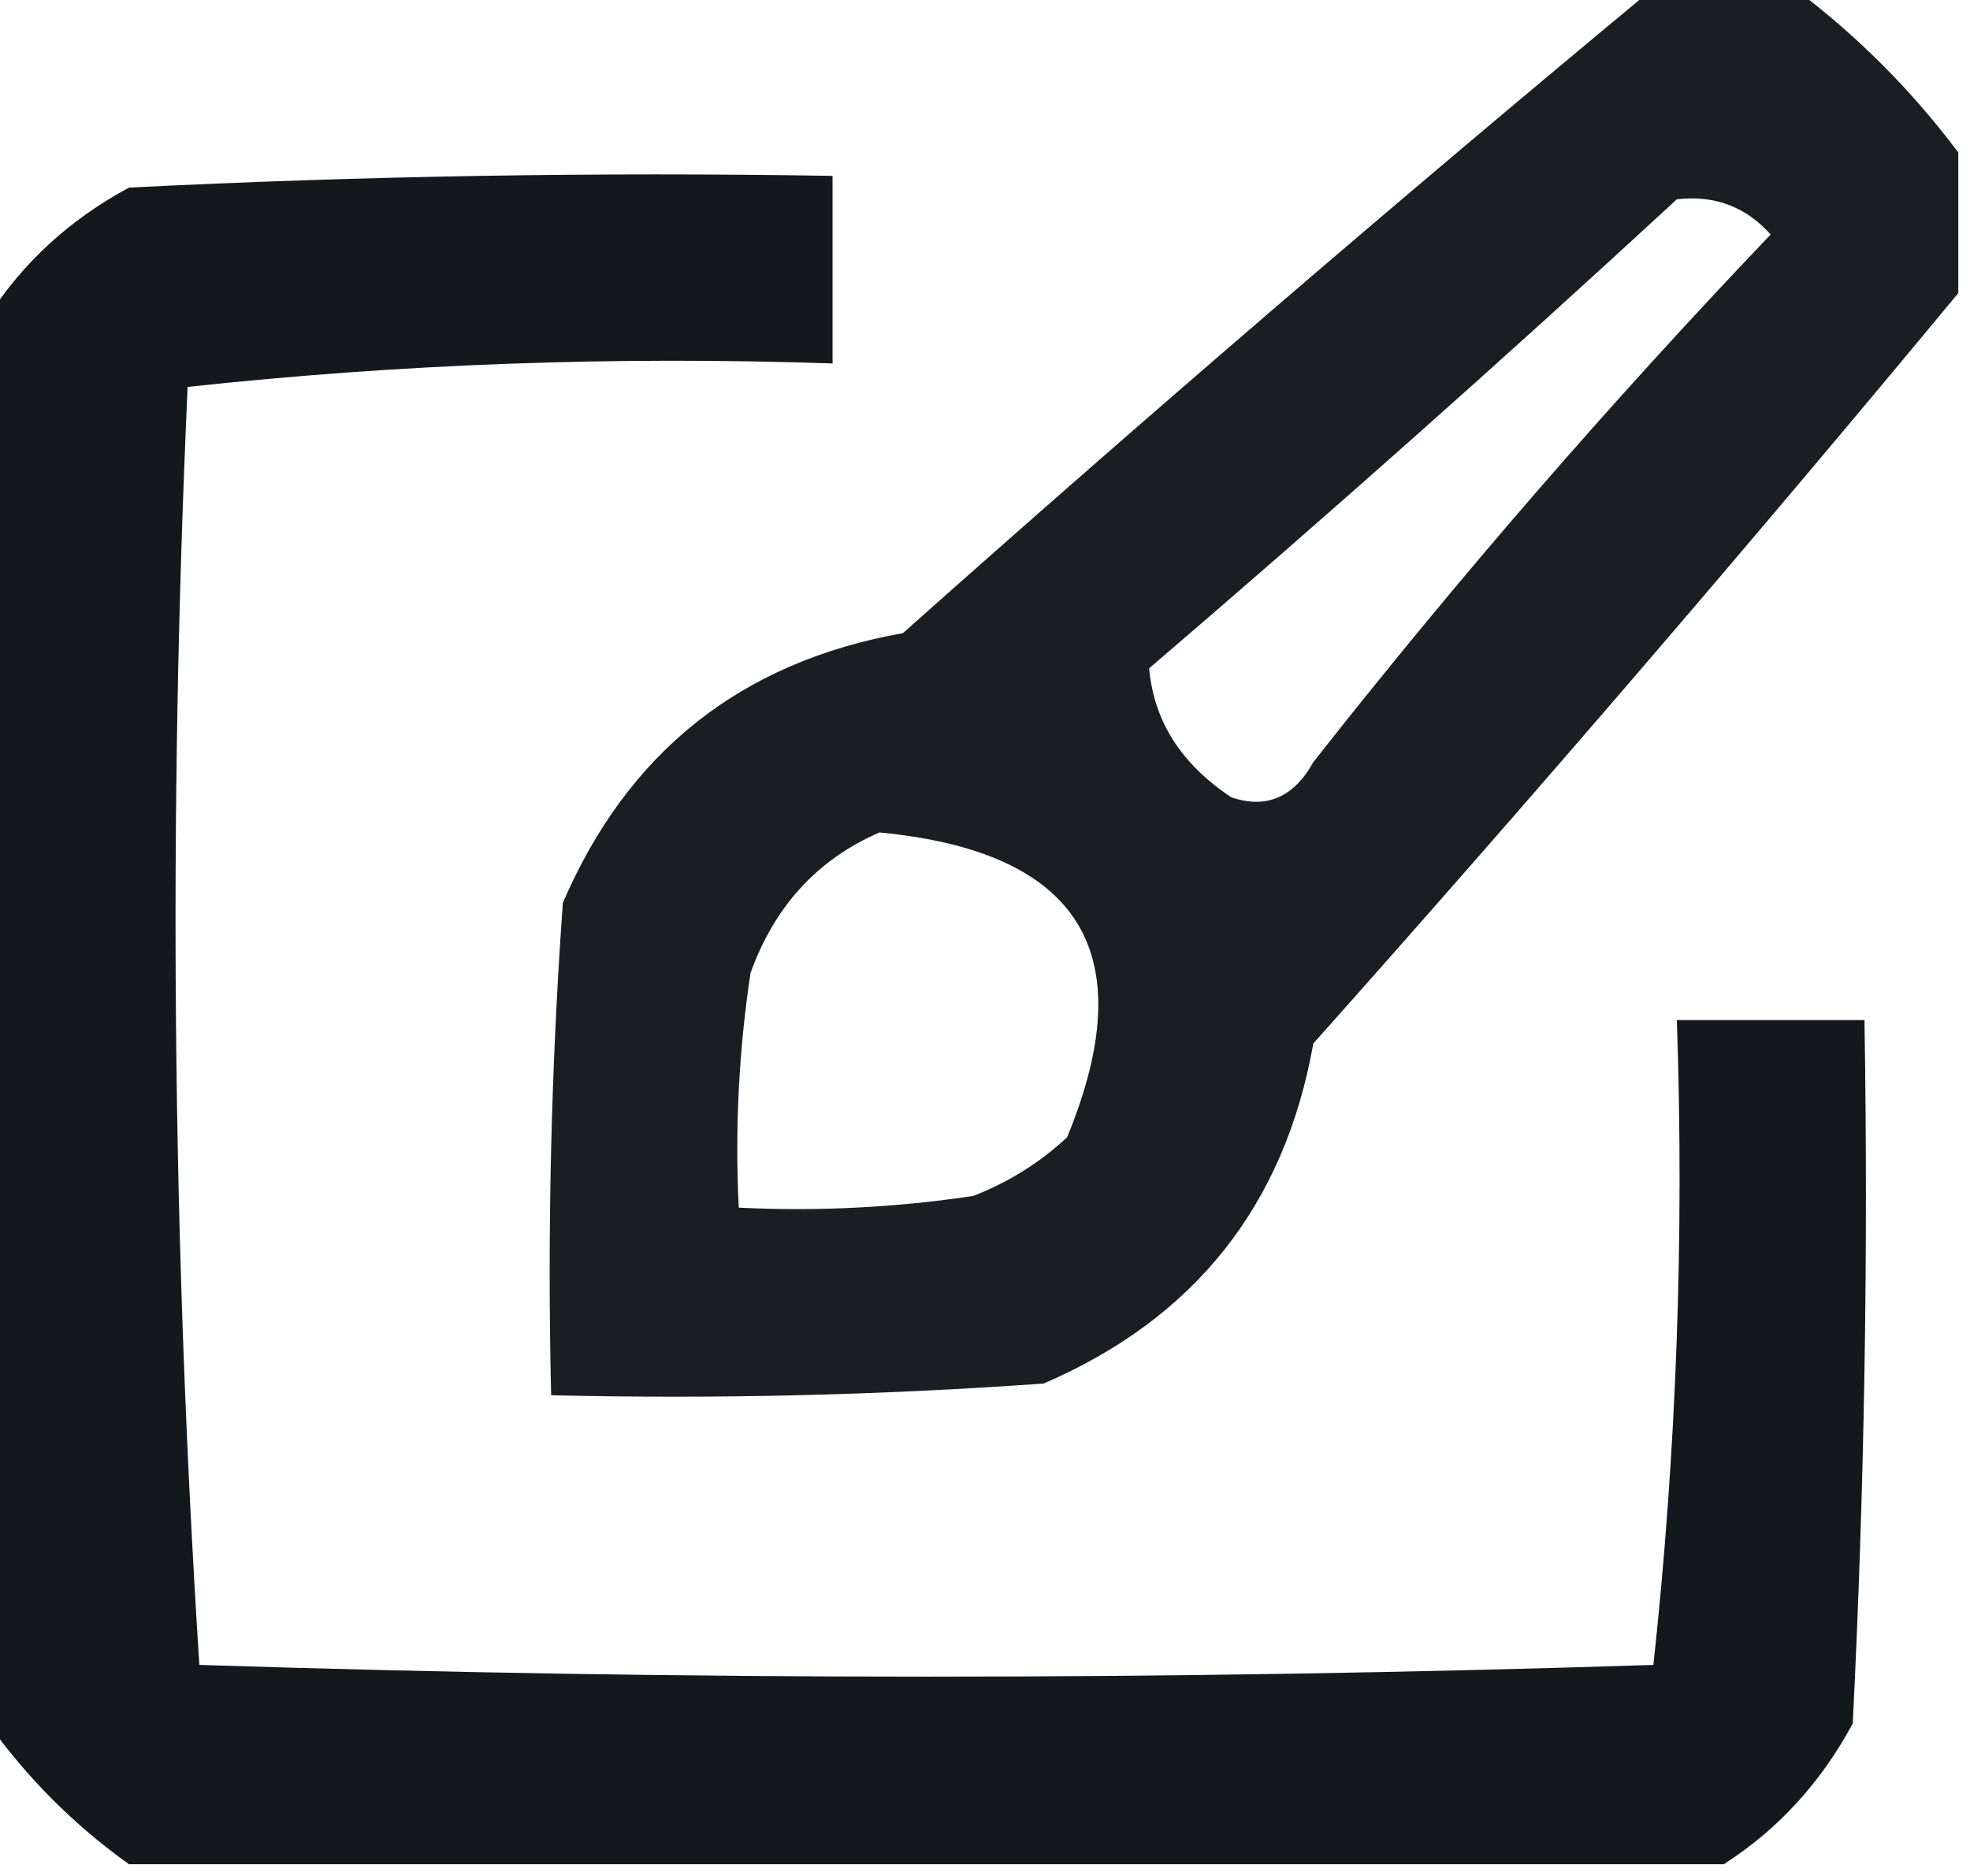
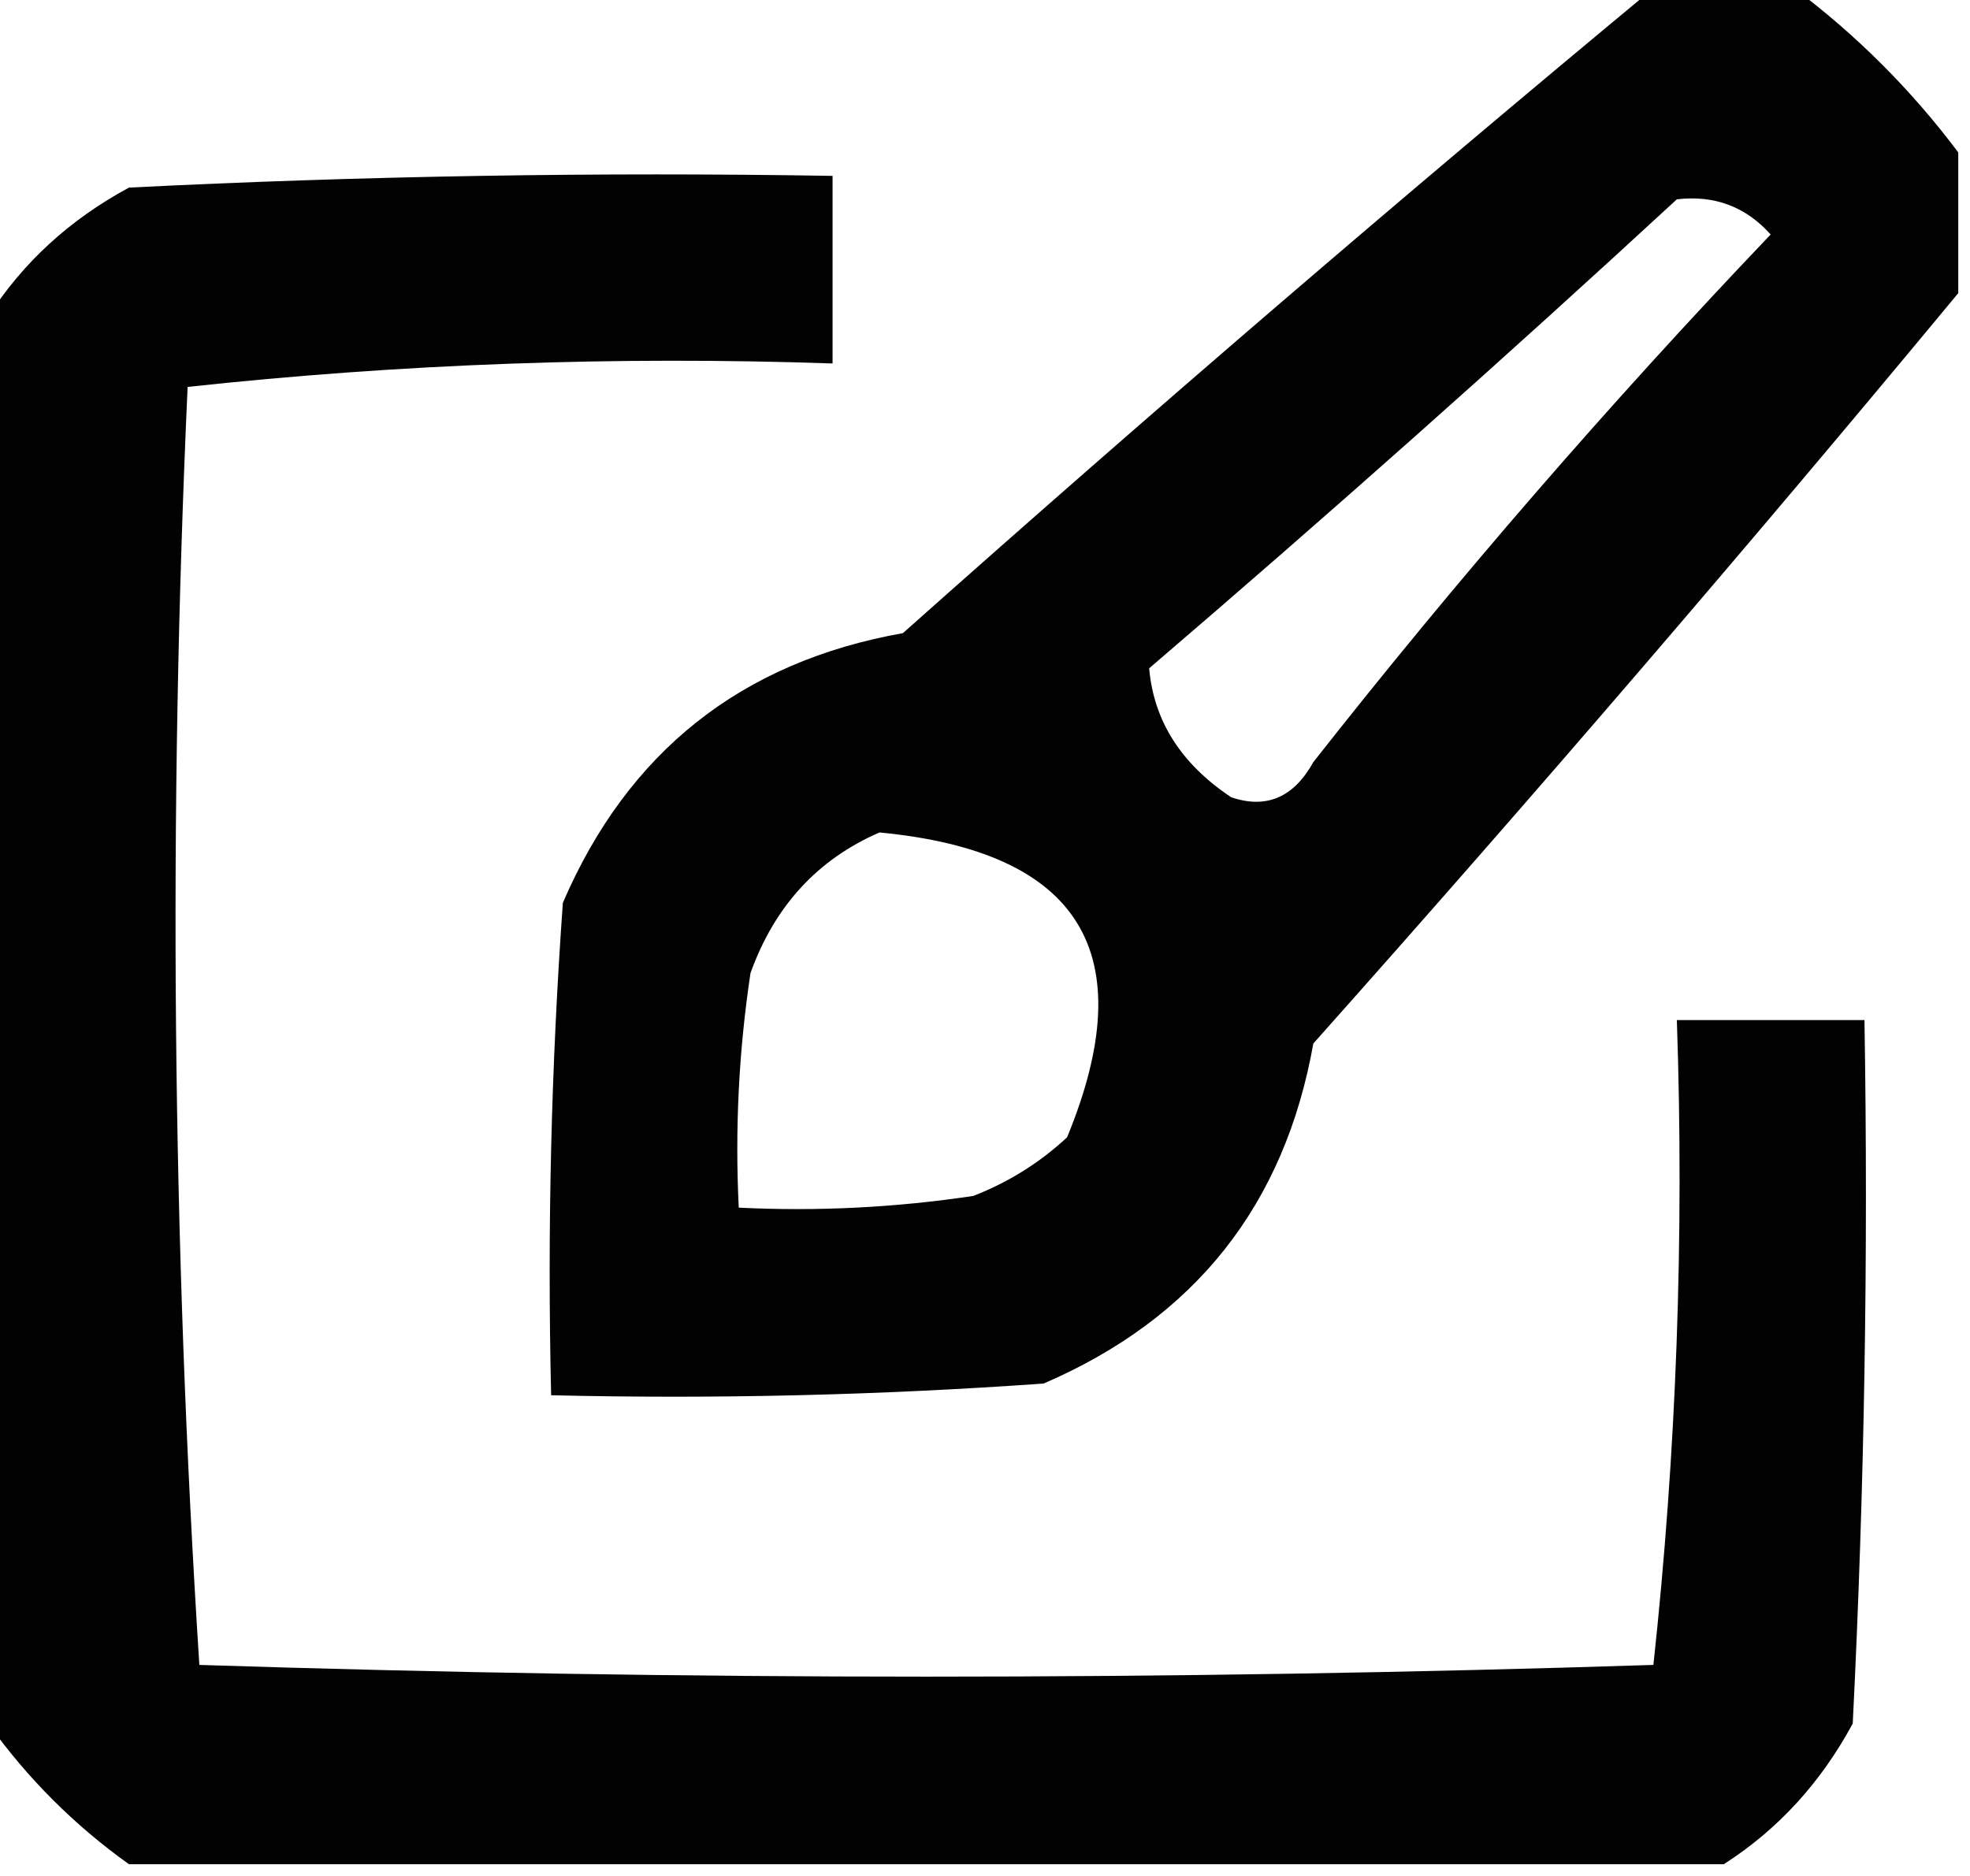
<svg xmlns="http://www.w3.org/2000/svg" version="1.1" width="84px" height="80px" style="shape-rendering:geometricPrecision; text-rendering:geometricPrecision; image-rendering:optimizeQuality; fill-rule:evenodd; clip-rule:evenodd">
  <g>
-     <path style="opacity:0.992" fill="#181c21" d="M 70.5,-0.5 C 72.5,-0.5 74.5,-0.5 76.5,-0.5C 79.167,1.5 81.5,3.833 83.5,6.5C 83.5,8.5 83.5,10.5 83.5,12.5C 74.599,23.246 65.432,33.913 56,44.5C 54.774,51.394 50.941,56.227 44.5,59C 37.508,59.5 30.508,59.666 23.5,59.5C 23.334,52.492 23.5,45.492 24,38.5C 26.773,32.059 31.606,28.226 38.5,27C 49.064,17.594 59.731,8.428 70.5,-0.5 Z M 71.5,8.5 C 73.103,8.312 74.437,8.812 75.5,10C 68.627,17.205 62.127,24.705 56,32.5C 55.163,34.007 53.996,34.507 52.5,34C 50.362,32.578 49.195,30.745 49,28.5C 56.667,21.933 64.167,15.267 71.5,8.5 Z M 37.5,35.5 C 46.07,36.316 48.736,40.65 45.5,48.5C 44.335,49.584 43.002,50.417 41.5,51C 38.183,51.498 34.85,51.665 31.5,51.5C 31.335,48.15 31.502,44.817 32,41.5C 33.021,38.65 34.854,36.65 37.5,35.5 Z" />
+     <path style="opacity:0.992" fill="currentColor" d="M 70.5,-0.5 C 72.5,-0.5 74.5,-0.5 76.5,-0.5C 79.167,1.5 81.5,3.833 83.5,6.5C 83.5,8.5 83.5,10.5 83.5,12.5C 74.599,23.246 65.432,33.913 56,44.5C 54.774,51.394 50.941,56.227 44.5,59C 37.508,59.5 30.508,59.666 23.5,59.5C 23.334,52.492 23.5,45.492 24,38.5C 26.773,32.059 31.606,28.226 38.5,27C 49.064,17.594 59.731,8.428 70.5,-0.5 Z M 71.5,8.5 C 73.103,8.312 74.437,8.812 75.5,10C 68.627,17.205 62.127,24.705 56,32.5C 55.163,34.007 53.996,34.507 52.5,34C 50.362,32.578 49.195,30.745 49,28.5C 56.667,21.933 64.167,15.267 71.5,8.5 Z M 37.5,35.5 C 46.07,36.316 48.736,40.65 45.5,48.5C 44.335,49.584 43.002,50.417 41.5,51C 38.183,51.498 34.85,51.665 31.5,51.5C 31.335,48.15 31.502,44.817 32,41.5C 33.021,38.65 34.854,36.65 37.5,35.5 Z" />
  </g>
  <g>
-     <path style="opacity:0.992" fill="#11161a" d="M 73.5,79.5 C 50.833,79.5 28.167,79.5 5.5,79.5C 3.167,77.833 1.167,75.833 -0.5,73.5C -0.5,53.5 -0.5,33.5 -0.5,13.5C 0.977,11.193 2.977,9.36 5.5,8C 15.494,7.5 25.494,7.334 35.5,7.5C 35.5,10.167 35.5,12.833 35.5,15.5C 26.249,15.182 17.083,15.515 8,16.5C 7.175,34.74 7.341,52.907 8.5,71C 29.167,71.667 49.833,71.667 70.5,71C 71.484,61.917 71.818,52.751 71.5,43.5C 74.167,43.5 76.833,43.5 79.5,43.5C 79.666,53.506 79.5,63.506 79,73.5C 77.64,76.023 75.807,78.023 73.5,79.5 Z" />
+     <path style="opacity:0.992" fill="currentColor" d="M 73.5,79.5 C 50.833,79.5 28.167,79.5 5.5,79.5C 3.167,77.833 1.167,75.833 -0.5,73.5C -0.5,53.5 -0.5,33.5 -0.5,13.5C 0.977,11.193 2.977,9.36 5.5,8C 15.494,7.5 25.494,7.334 35.5,7.5C 35.5,10.167 35.5,12.833 35.5,15.5C 26.249,15.182 17.083,15.515 8,16.5C 7.175,34.74 7.341,52.907 8.5,71C 29.167,71.667 49.833,71.667 70.5,71C 71.484,61.917 71.818,52.751 71.5,43.5C 74.167,43.5 76.833,43.5 79.5,43.5C 79.666,53.506 79.5,63.506 79,73.5C 77.64,76.023 75.807,78.023 73.5,79.5 Z" />
  </g>
</svg>
